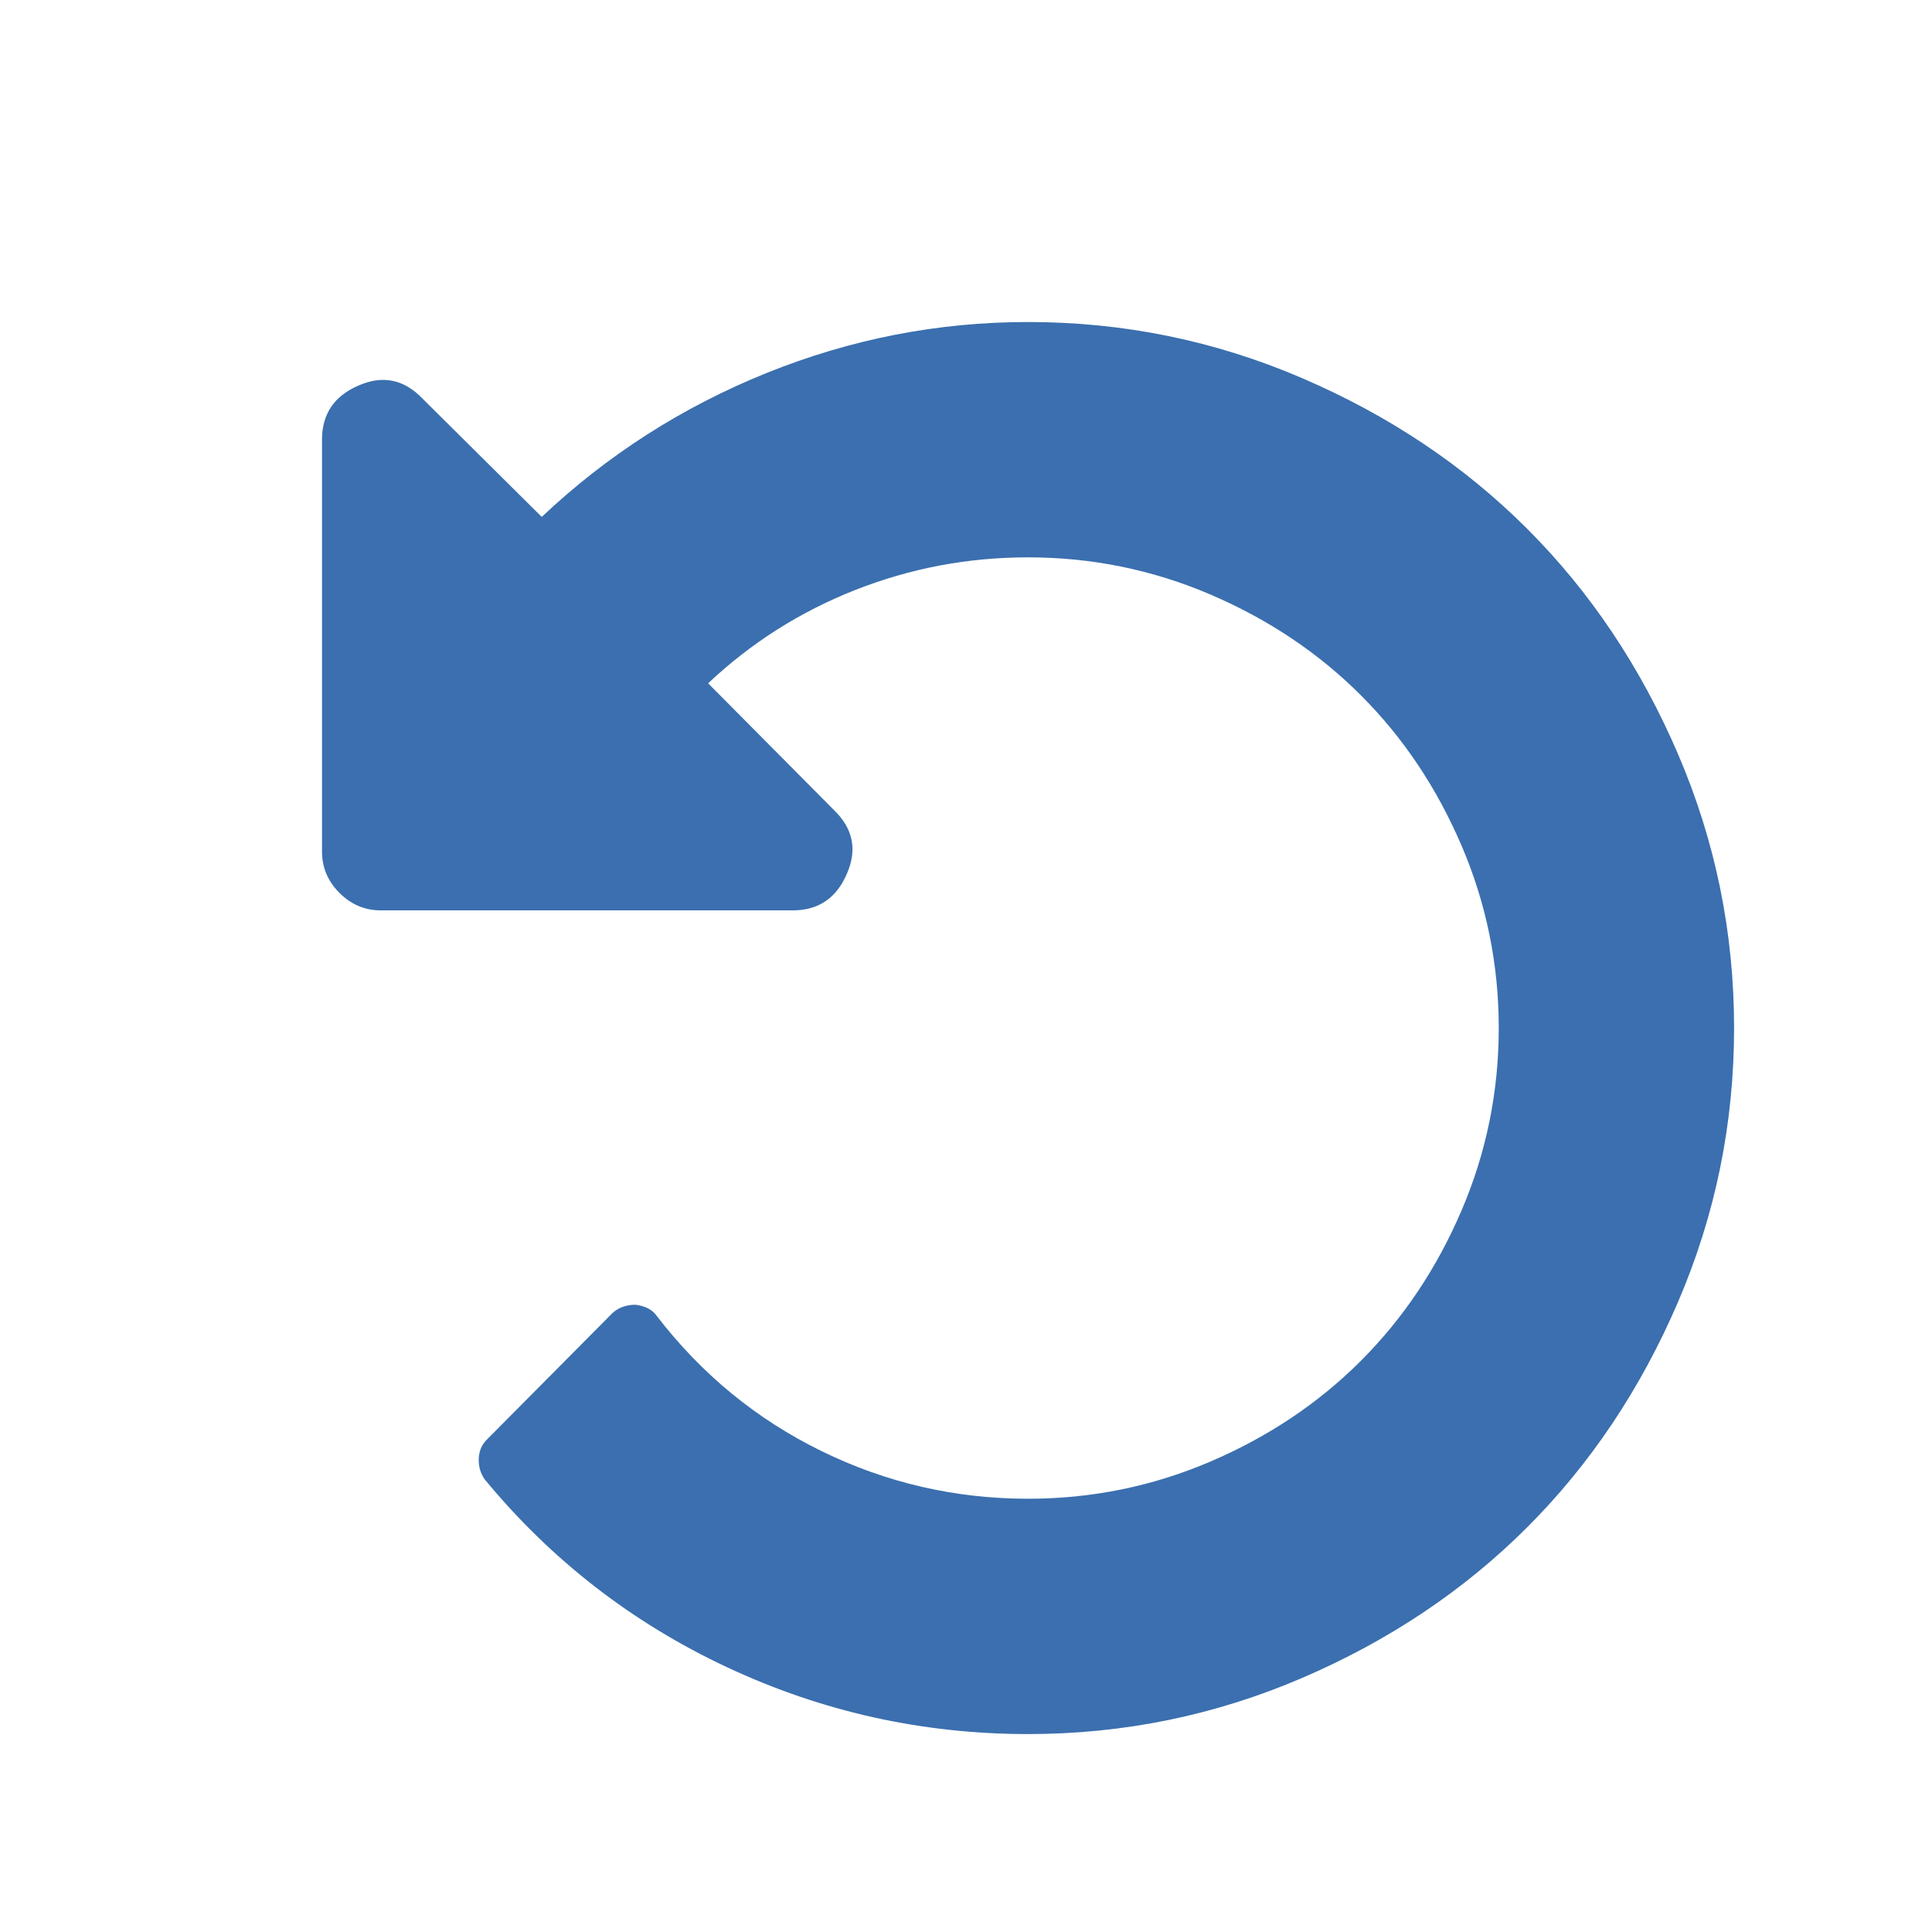
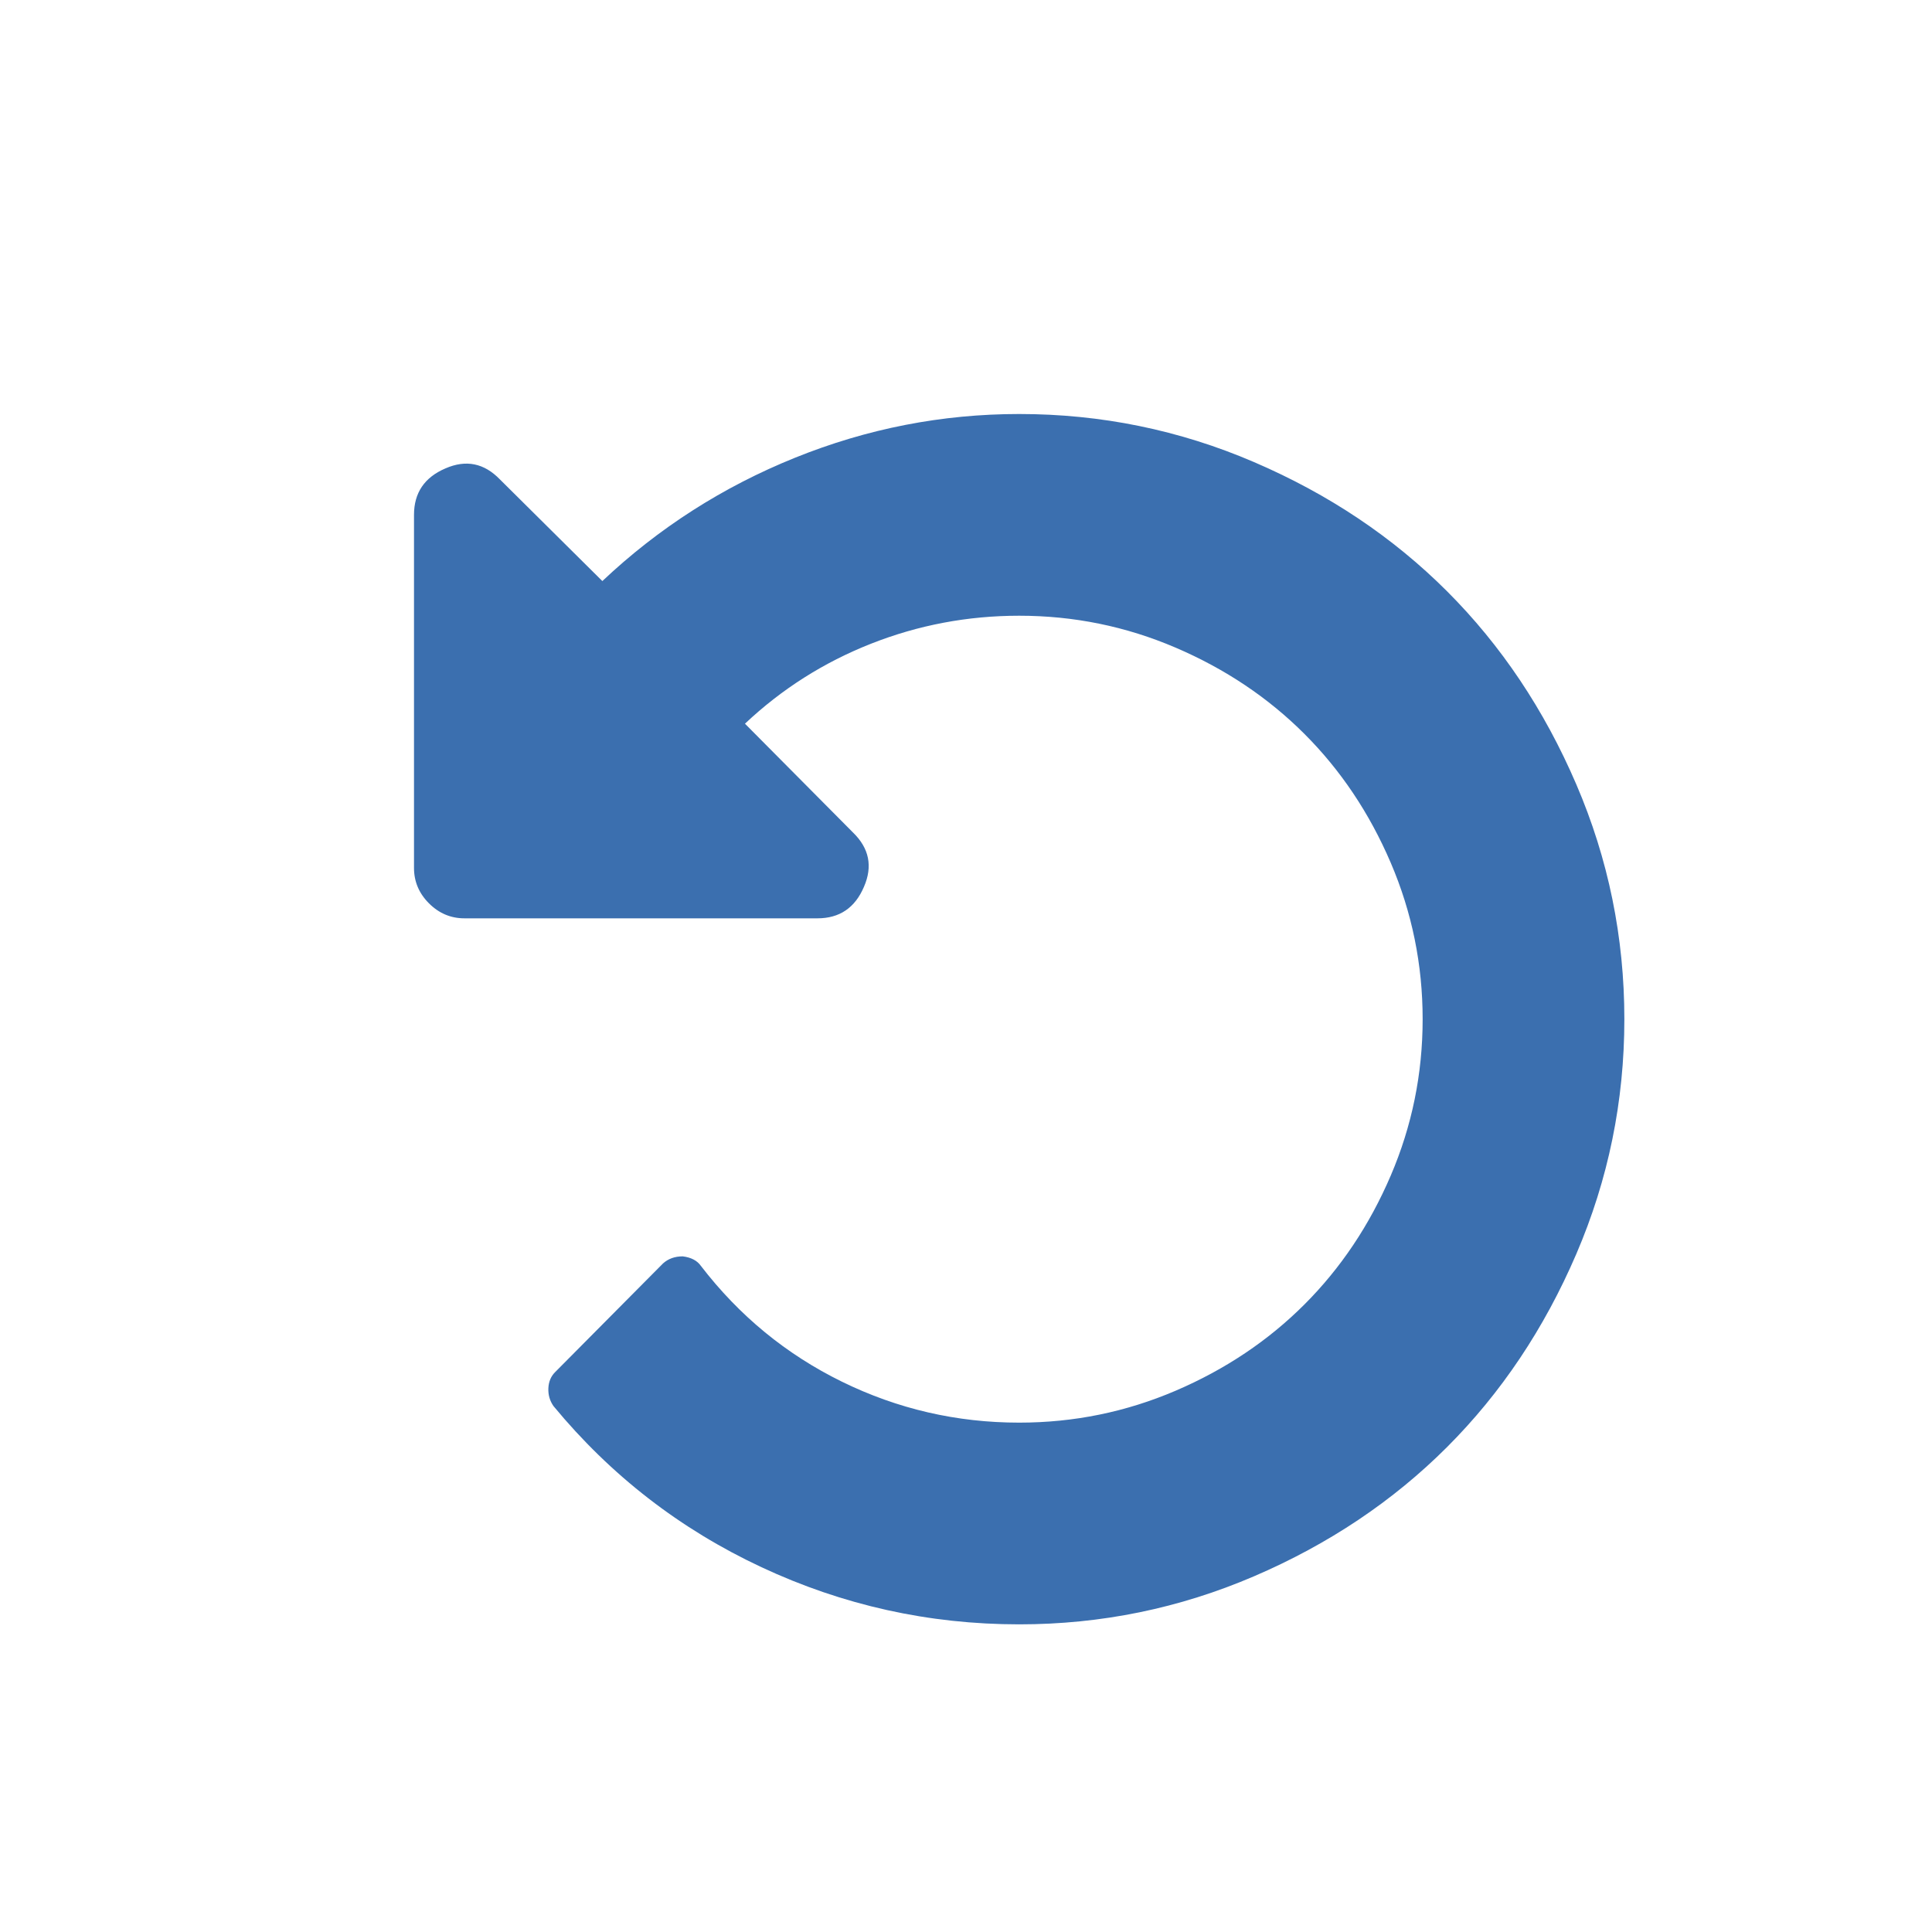
- <svg xmlns="http://www.w3.org/2000/svg" version="1.1" id="Capa_1" x="0px" y="0px" width="100px" height="100px" viewBox="-100 150 600 100" style="fill:#3b6faf;" xml:space="preserve">
+ <svg xmlns="http://www.w3.org/2000/svg" version="1.1" id="Capa_1" x="0px" y="0px" width="100px" height="100px" viewBox="-150 150 700 100" style="fill:#3b6faf;" xml:space="preserve">
  <g>
    <path d="M421.125,134.191c-11.608-27.03-27.217-50.347-46.819-69.949C354.7,44.639,331.384,29.033,304.353,17.42   C277.325,5.807,248.969,0.005,219.275,0.005c-27.978,0-55.052,5.277-81.227,15.843C111.879,26.412,88.61,41.305,68.243,60.531   l-37.12-36.835c-5.711-5.901-12.275-7.232-19.701-3.999C3.807,22.937,0,28.554,0,36.547v127.907c0,4.948,1.809,9.231,5.426,12.847   c3.619,3.617,7.902,5.426,12.85,5.426h127.907c7.996,0,13.61-3.807,16.846-11.421c3.234-7.423,1.903-13.988-3.999-19.701   l-39.115-39.398c13.328-12.563,28.553-22.222,45.683-28.98c17.131-6.757,35.021-10.138,53.675-10.138   c19.793,0,38.687,3.858,56.674,11.563c17.99,7.71,33.544,18.131,46.679,31.265c13.134,13.131,23.555,28.69,31.265,46.679   c7.703,17.987,11.56,36.875,11.56,56.674c0,19.798-3.856,38.686-11.56,56.672c-7.71,17.987-18.131,33.544-31.265,46.679   c-13.135,13.134-28.695,23.558-46.679,31.265c-17.987,7.707-36.881,11.561-56.674,11.561c-22.651,0-44.064-4.949-64.241-14.843   c-20.174-9.894-37.209-23.883-51.104-41.973c-1.331-1.902-3.521-3.046-6.567-3.429c-2.856,0-5.236,0.855-7.139,2.566   l-39.114,39.402c-1.521,1.53-2.33,3.478-2.426,5.853c-0.094,2.385,0.527,4.524,1.858,6.427   c20.749,25.125,45.871,44.587,75.373,58.382c29.502,13.798,60.625,20.701,93.362,20.701c29.694,0,58.05-5.808,85.078-17.416   c27.031-11.607,50.34-27.22,69.949-46.821c19.605-19.609,35.211-42.921,46.822-69.949s17.411-55.392,17.411-85.08   C438.536,189.569,432.732,161.22,421.125,134.191z" />
  </g>
  <g>
</g>
  <g>
</g>
  <g>
</g>
  <g>
</g>
  <g>
</g>
  <g>
</g>
  <g>
</g>
  <g>
</g>
  <g>
</g>
  <g>
</g>
  <g>
</g>
  <g>
</g>
  <g>
</g>
  <g>
</g>
  <g>
</g>
</svg>
